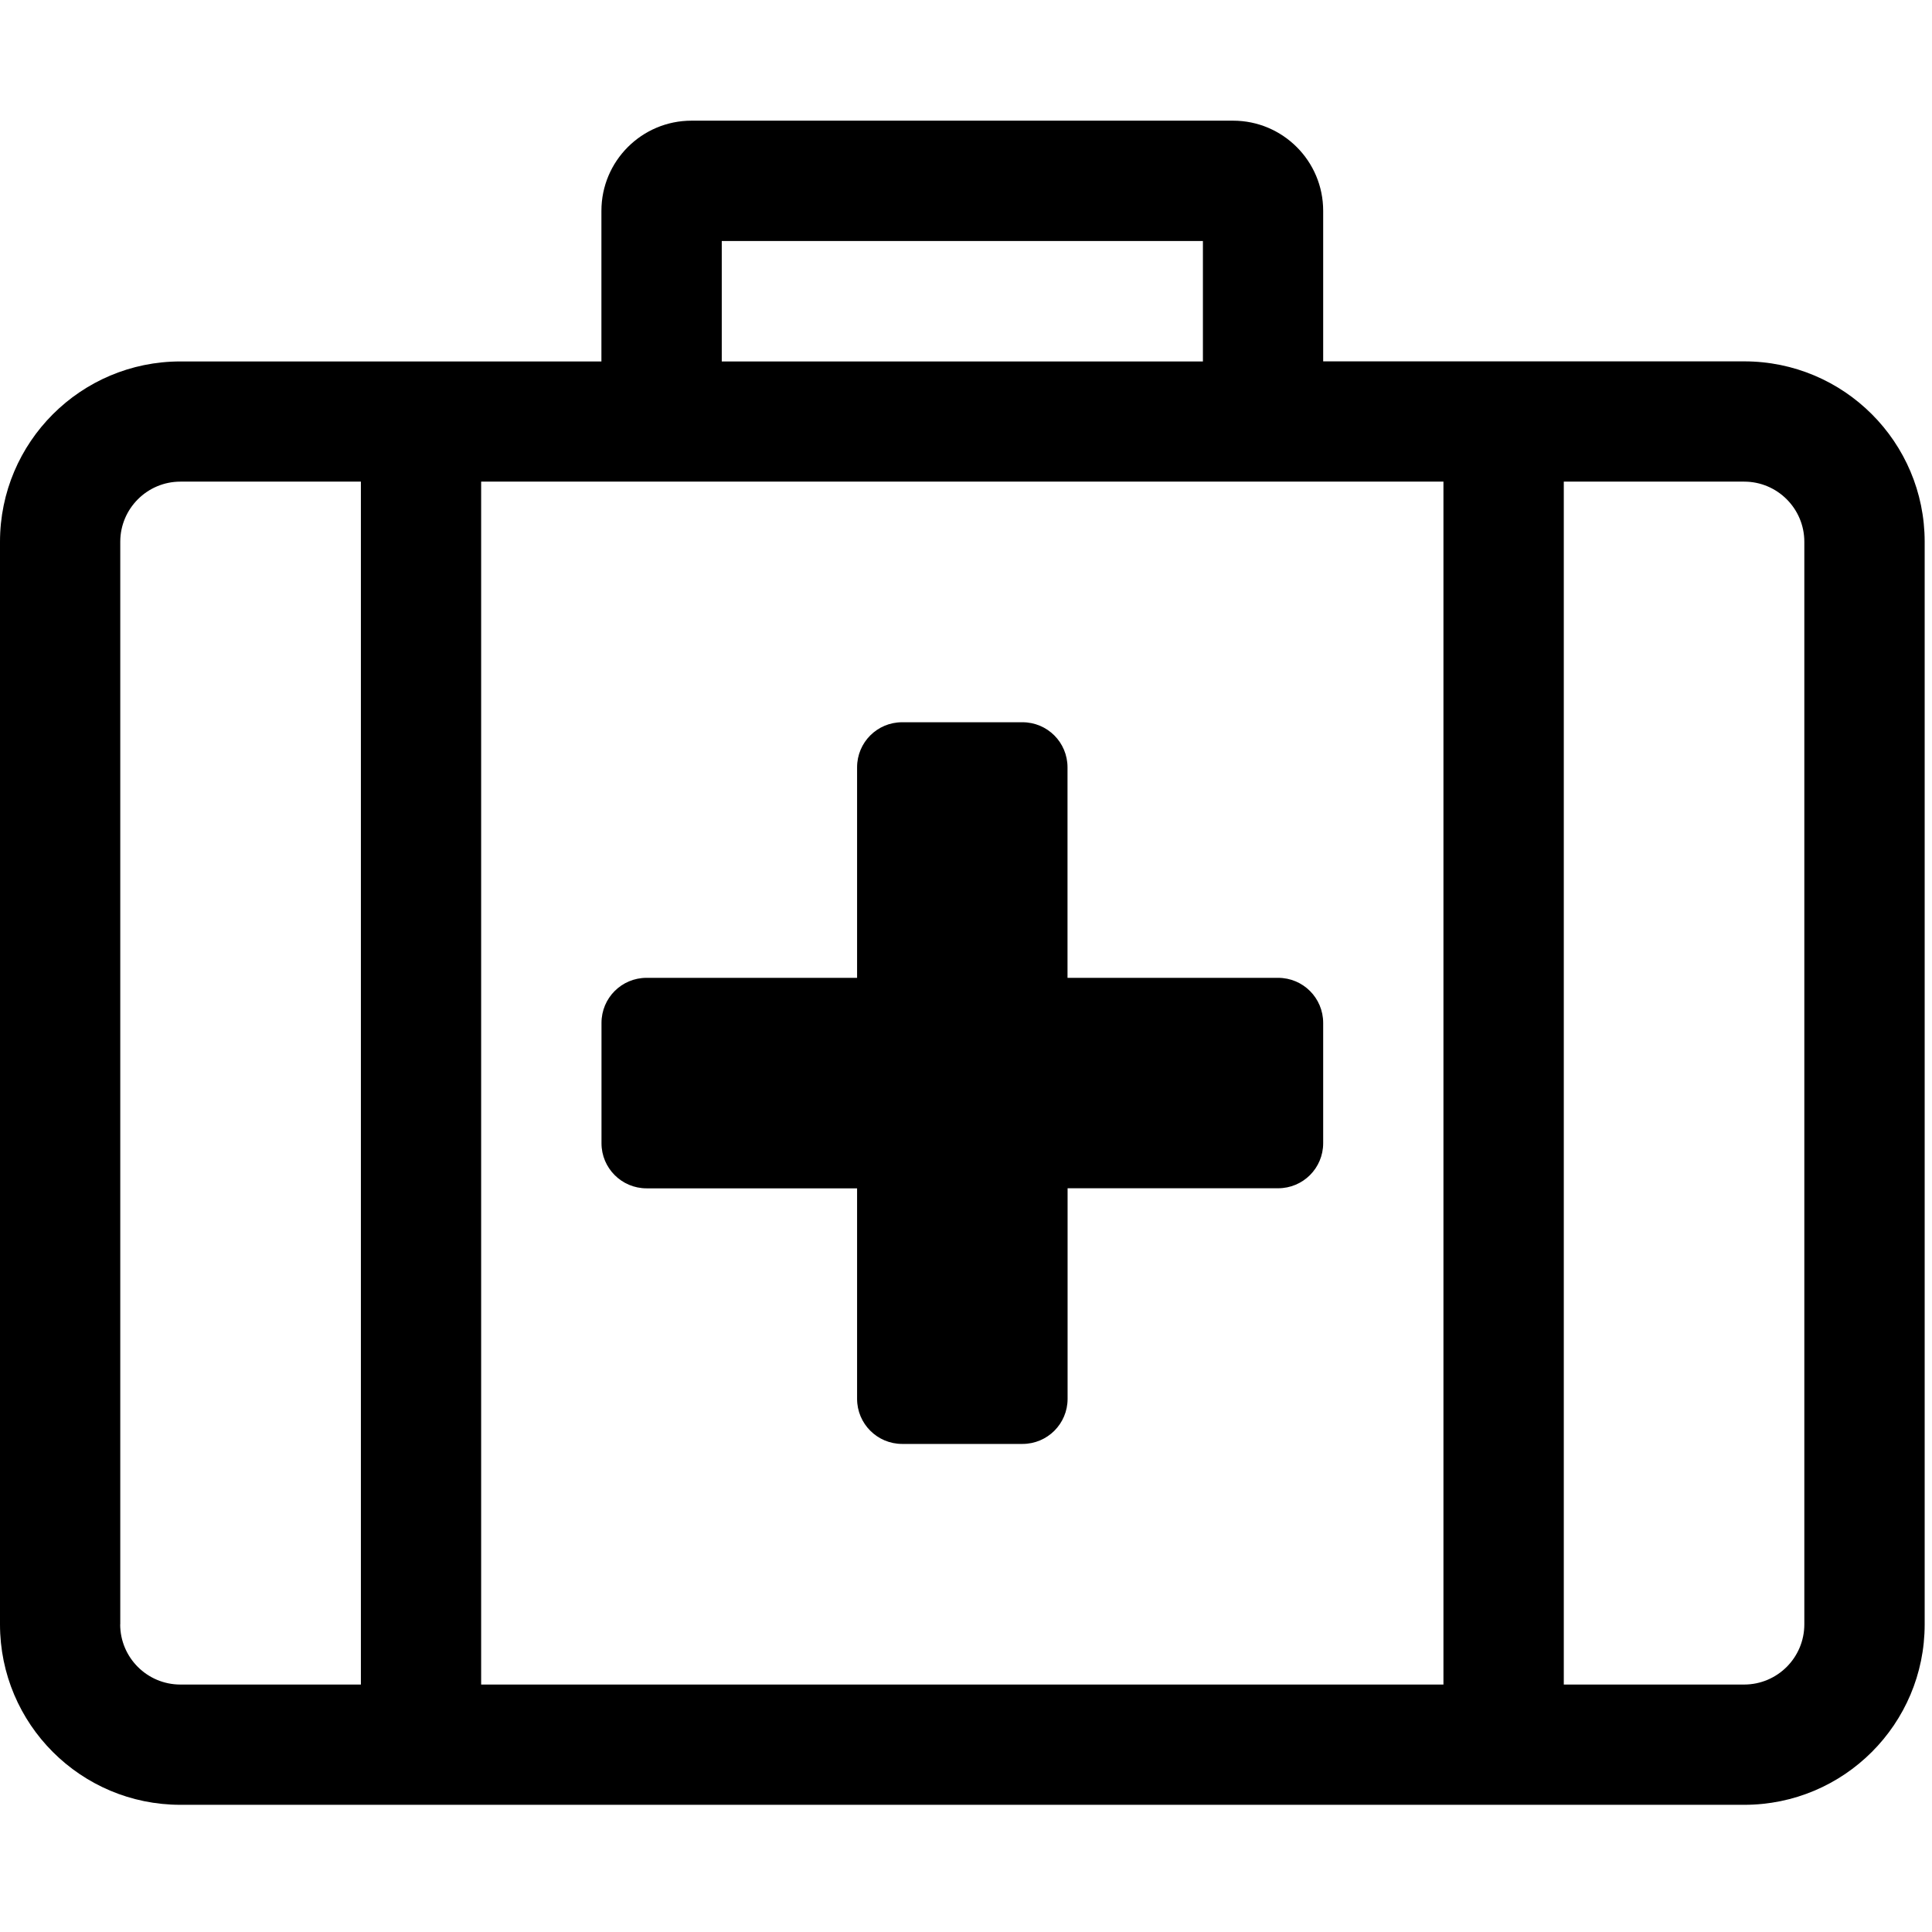
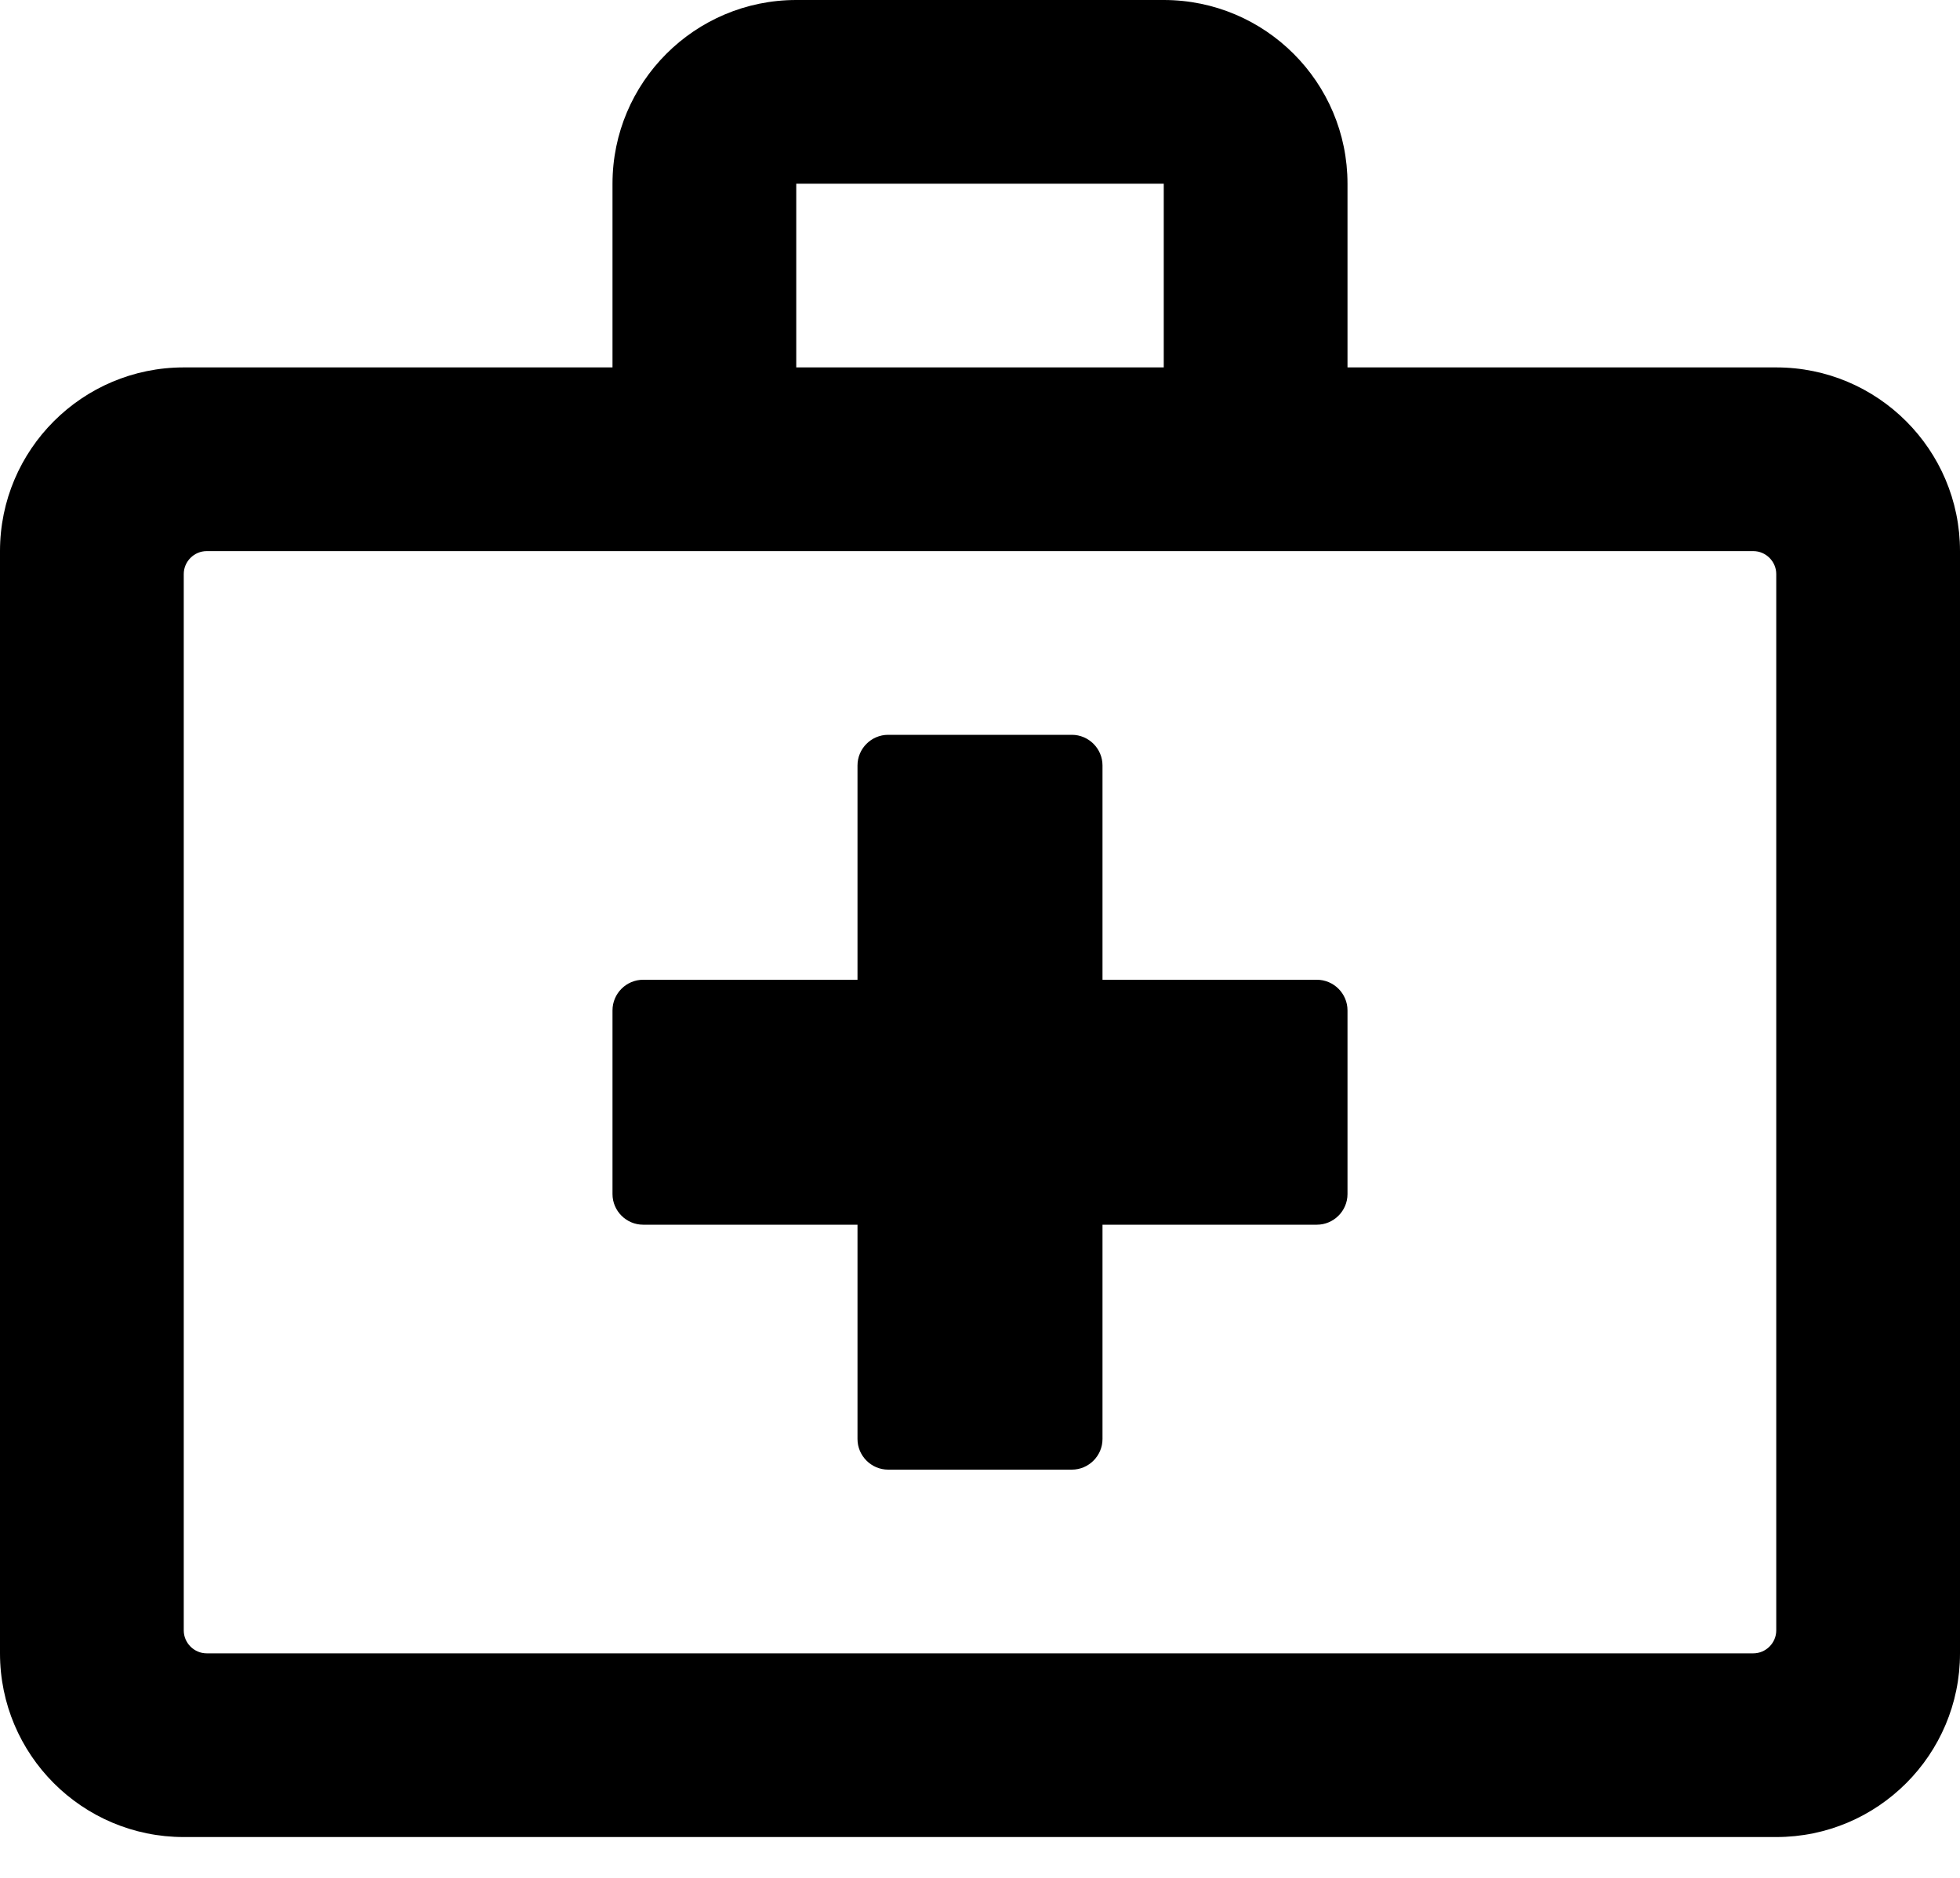
- <svg xmlns="http://www.w3.org/2000/svg" width="24px" height="24px" viewBox="0 0 24 24">
-   <path d="M21.667 4.489h-5.23V2.62a1.12 1.12 0 00-1.12-1.121H8.591a1.12 1.12 0 00-1.12 1.12V4.49h-5.23A2.241 2.241 0 000 6.73v13.449a2.241 2.241 0 002.241 2.241h19.426a2.241 2.241 0 002.242-2.241V6.73a2.241 2.241 0 00-2.242-2.241zM8.966 2.994h5.977V4.49H8.966V2.994zm8.965 2.989v14.943H5.977V5.983h11.954zM1.494 20.179V6.73c0-.412.335-.747.747-.747h2.242v14.943H2.24a.748.748 0 01-.747-.747zm20.92 0a.748.748 0 01-.747.747h-2.241V5.983h2.241c.412 0 .747.335.747.747v13.449zm-5.977-7.472v1.494c0 .31-.25.56-.56.56h-2.615v2.616c0 .31-.251.56-.56.56h-1.495a.56.56 0 01-.56-.56v-2.615H8.032a.56.56 0 01-.56-.56v-1.495c0-.31.25-.56.56-.56h2.615V9.532c0-.31.25-.56.56-.56h1.494c.31 0 .56.25.56.56v2.615h2.616c.31 0 .56.25.56.56z" fill="#000" fill-rule="nonzero" />
+ <svg xmlns="http://www.w3.org/2000/svg" width="24" height="23" viewBox="0 0 24 23" fill="none">
+   <path d="M16.125 12H13.5V9.375C13.5 9.169 13.331 9 13.125 9H10.875C10.669 9 10.5 9.169 10.5 9.375V12H7.875C7.669 12 7.5 12.169 7.5 12.375V14.625C7.5 14.831 7.669 15 7.875 15H10.5V17.625C10.5 17.831 10.669 18 10.875 18H13.125C13.331 18 13.5 17.831 13.5 17.625V15H16.125C16.331 15 16.5 14.831 16.5 14.625V12.375C16.5 12.169 16.331 12 16.125 12ZM21.75 4.5H16.5V2.25C16.5 1.008 15.492 0 14.25 0H9.75C8.508 0 7.5 1.008 7.5 2.25V4.5H2.25C1.008 4.5 0 5.508 0 6.75V20.25C0 21.492 1.008 22.5 2.25 22.5H21.75C22.992 22.5 24 21.492 24 20.25V6.75C24 5.508 22.992 4.5 21.75 4.5ZM9.75 2.25H14.25V4.5H9.75V2.25ZM21.75 19.969C21.75 20.123 21.623 20.25 21.469 20.25H2.531C2.377 20.25 2.25 20.123 2.25 19.969V7.031C2.25 6.877 2.377 6.75 2.531 6.75H21.469C21.623 6.75 21.75 6.877 21.75 7.031V19.969Z" fill="#000" />
</svg>
